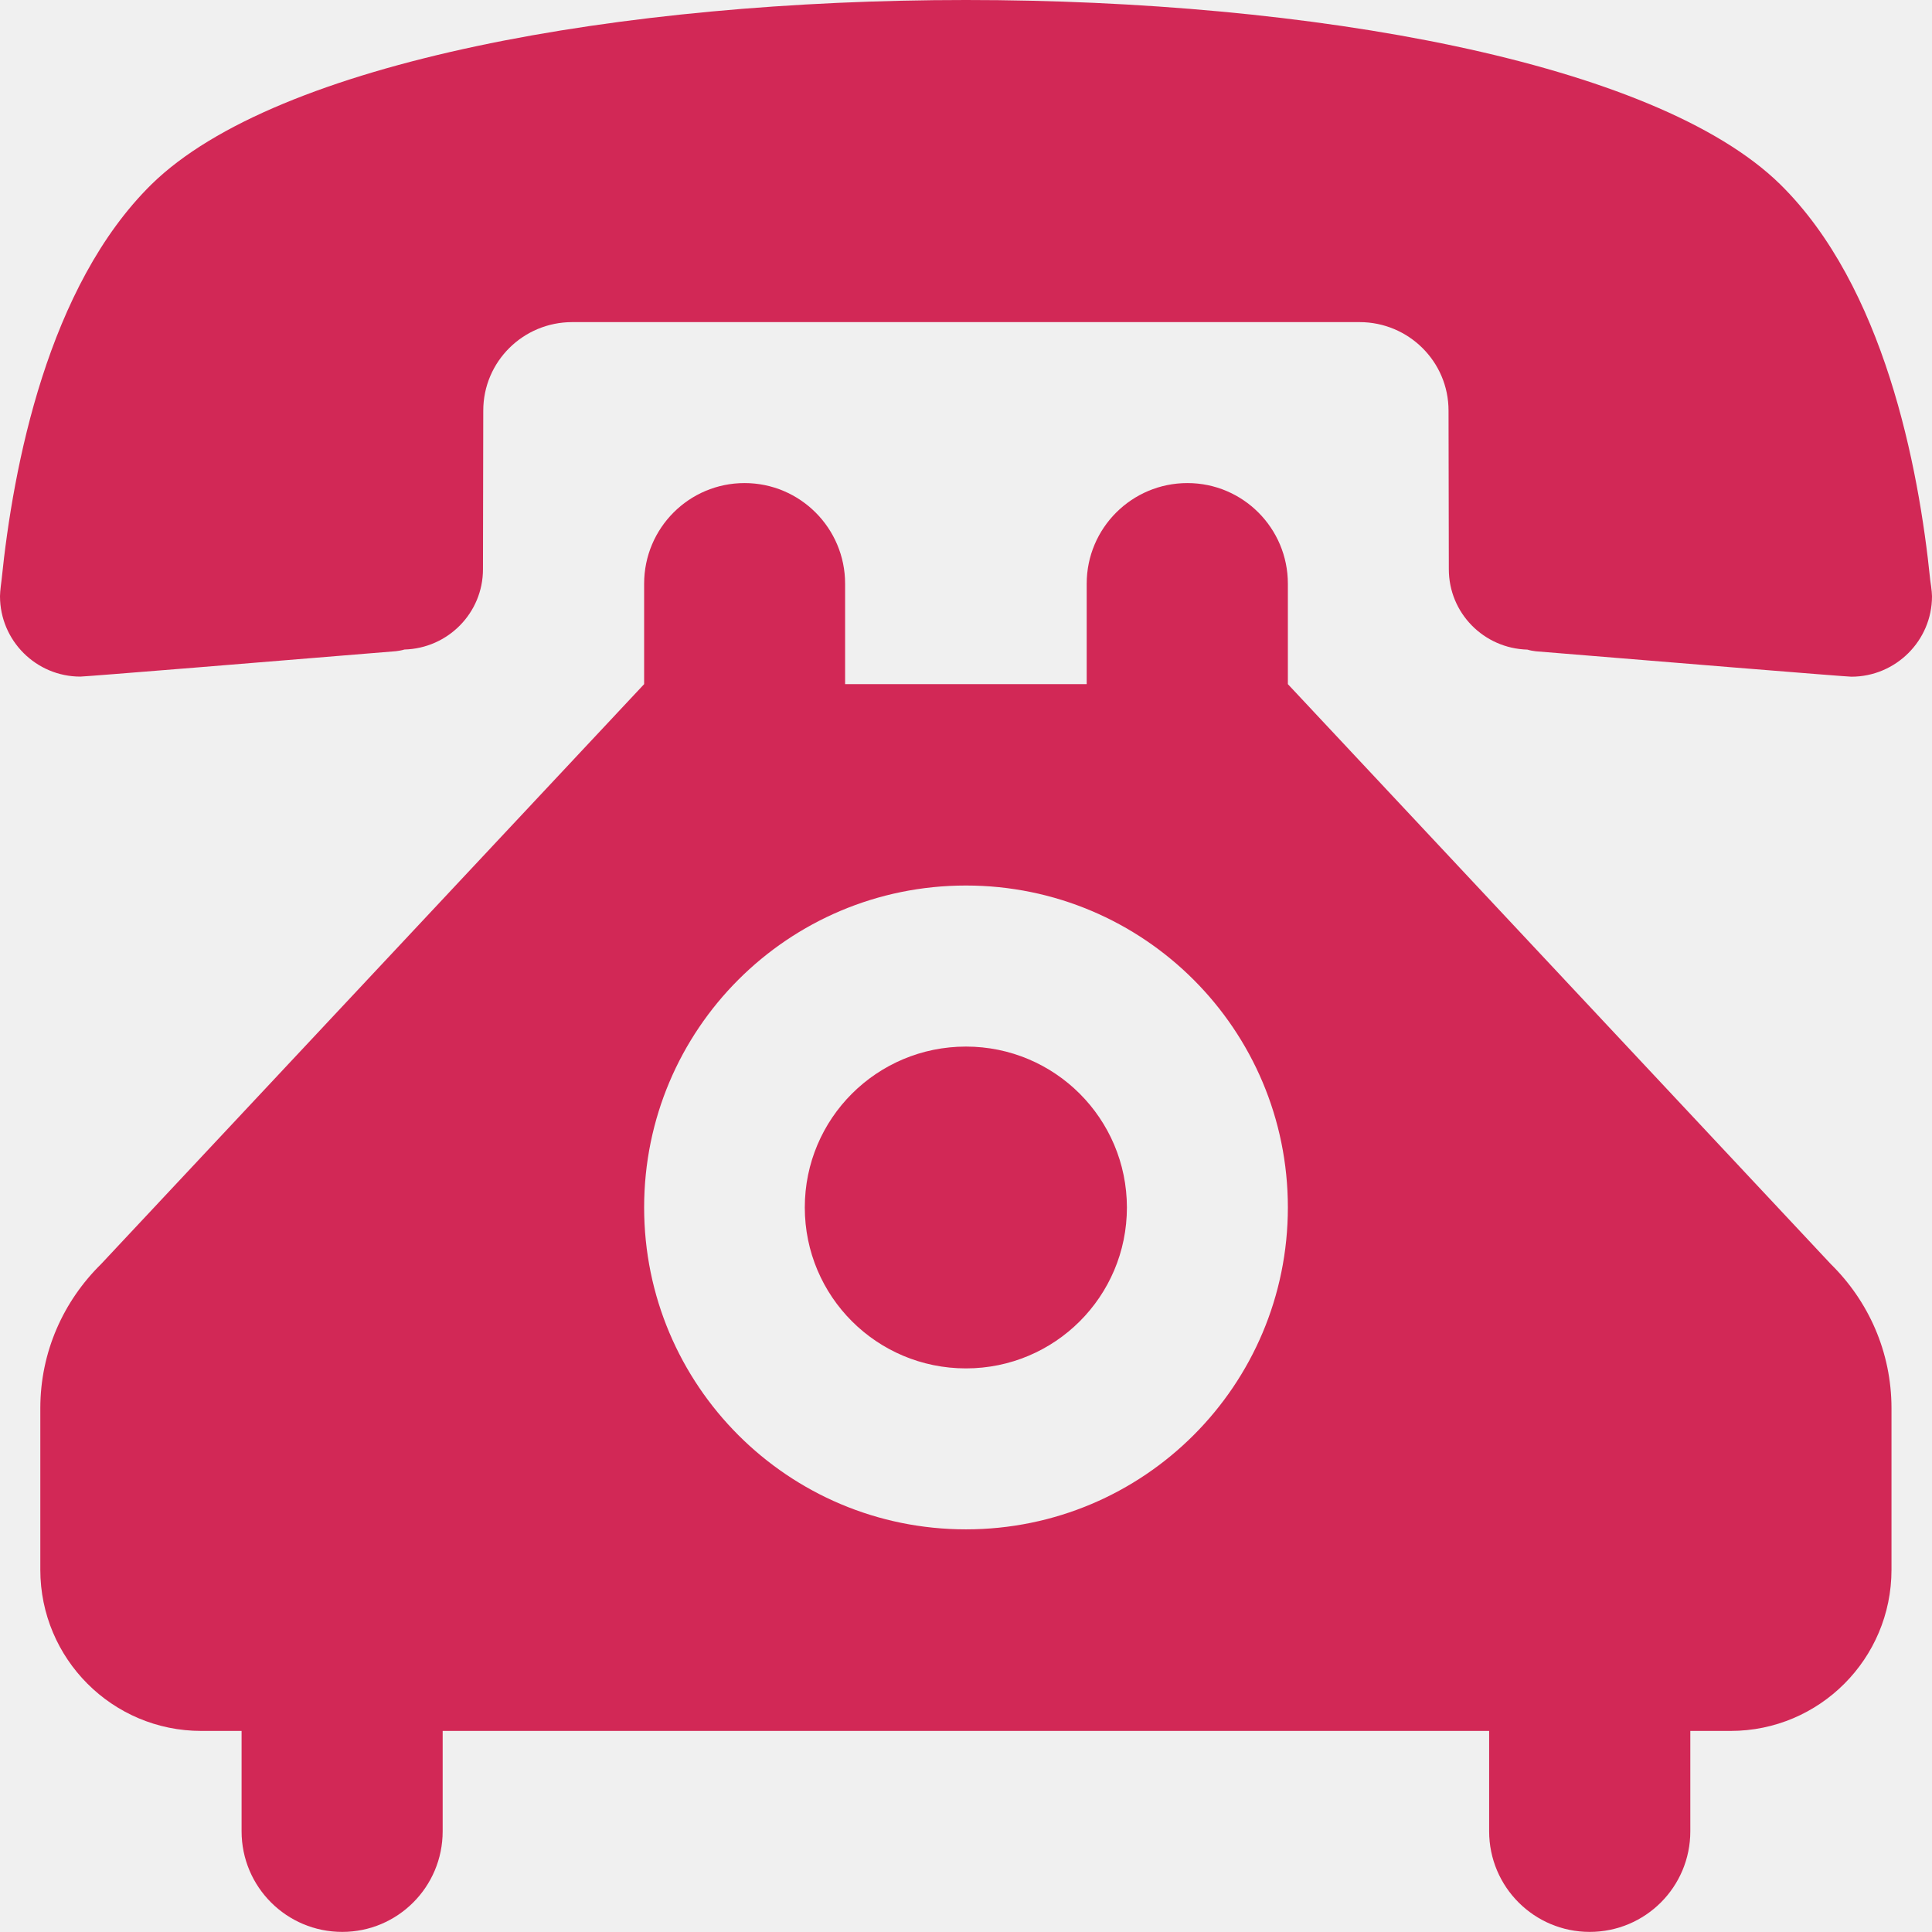
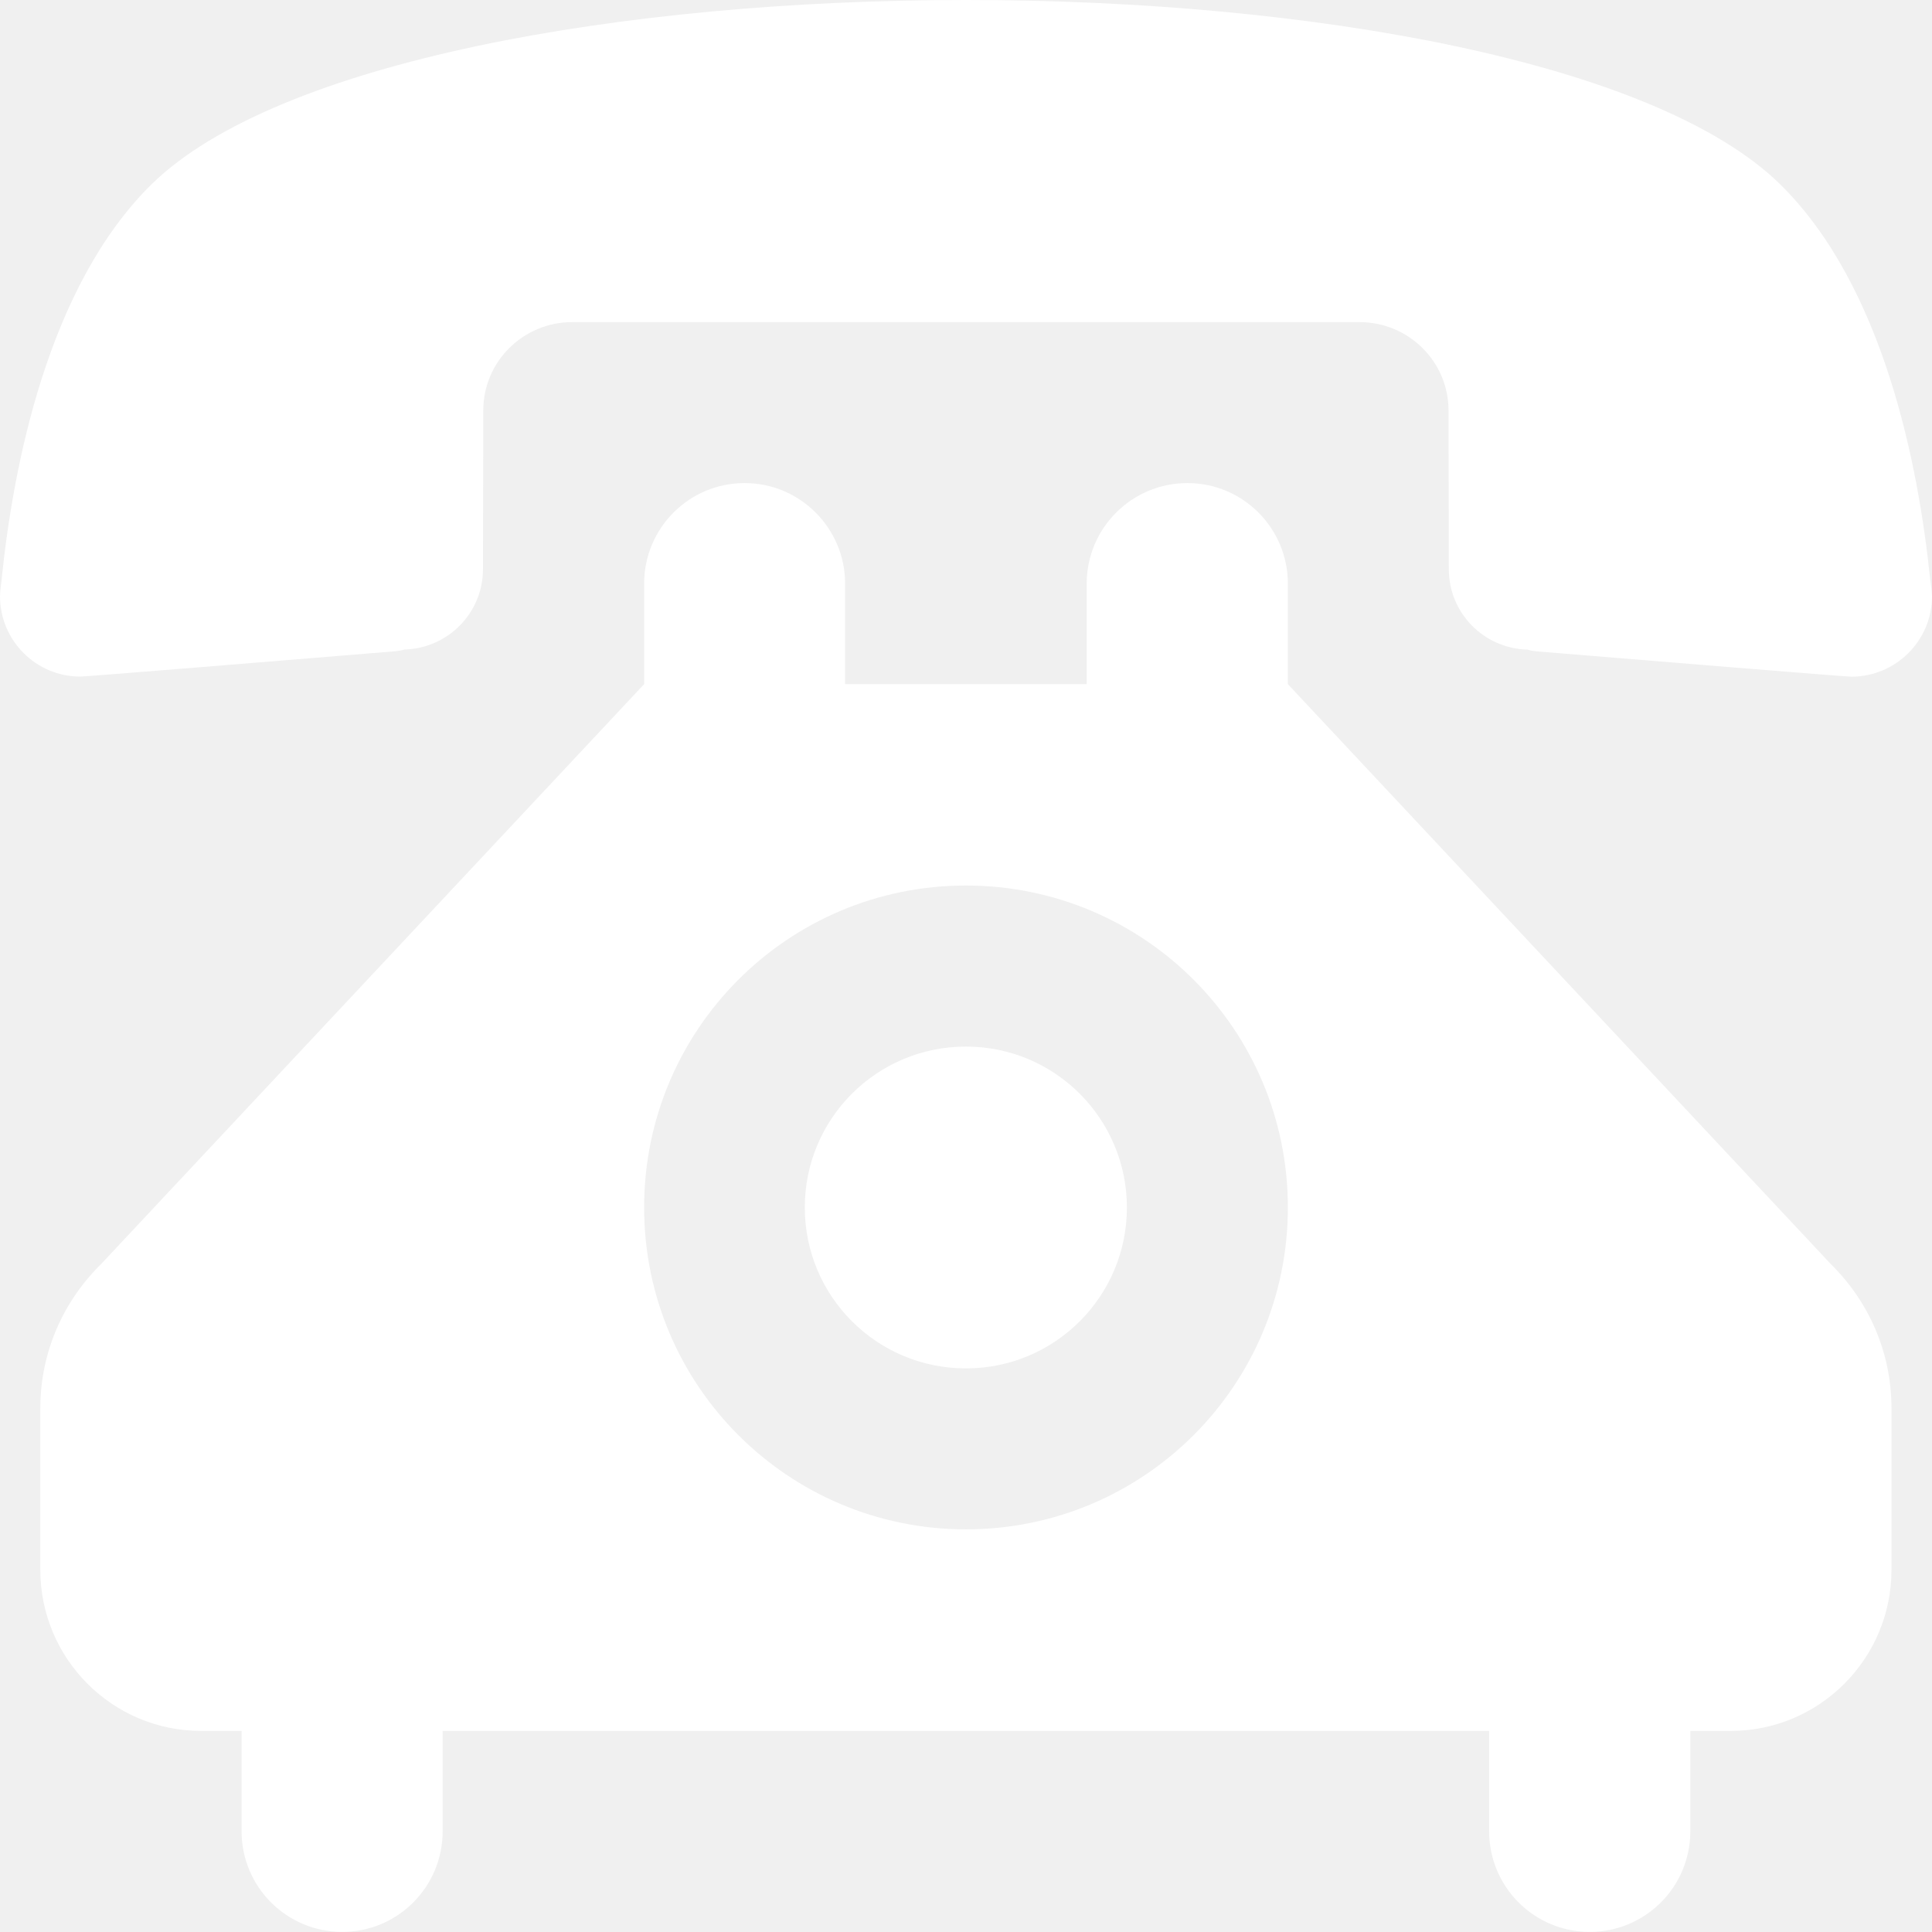
<svg xmlns="http://www.w3.org/2000/svg" version="1.1" id="Layer_1" x="0px" y="0px" width="19.697px" height="19.696px" viewBox="0 0 19.697 19.696" enable-background="new 0 0 19.697 19.696" xml:space="preserve">
-   <path fill="#d22856" d="M9.848,0C6.34,0,2.823,0.628,1.546,1.878c-1.058,1.04-1.412,2.874-1.53,4.035c0,0-0.016,0.115-0.016,0.165 c0,0.454,0.369,0.82,0.819,0.82c0.054,0,2.028-0.161,3.218-0.259c0.029-0.004,0.058-0.008,0.086-0.017 C4.566,6.61,4.924,6.25,4.924,5.803l0.003-1.617c0-0.5,0.407-0.902,0.907-0.902h8.027c0.499,0,0.907,0.402,0.907,0.902l0.003,1.617 c0,0.447,0.356,0.808,0.802,0.82c0.027,0.009,0.056,0.013,0.085,0.017c1.19,0.098,3.164,0.259,3.217,0.259 c0.451,0,0.822-0.366,0.822-0.82c0-0.05-0.018-0.165-0.018-0.165c-0.118-1.161-0.472-2.995-1.53-4.035 C16.873,0.628,13.356,0,9.848,0z M9.848,10.67c-0.908,0-1.643,0.733-1.643,1.64c0,0.907,0.734,1.641,1.643,1.641 c0.906,0,1.641-0.733,1.641-1.641C11.488,11.404,10.754,10.67,9.848,10.67z M8.616,6.975V5.951c0-0.567-0.46-1.026-1.025-1.026 c-0.566,0-1.024,0.459-1.024,1.026v1.024l-5.537,5.913c-0.382,0.376-0.619,0.894-0.619,1.47v1.646c0,0.907,0.734,1.643,1.641,1.643 h0.411v1.023c0,0.568,0.46,1.026,1.026,1.026c0.565,0,1.024-0.458,1.024-1.026v-1.023h10.669v1.023c0,0.568,0.46,1.026,1.025,1.026 c0.567,0,1.026-0.458,1.026-1.026v-1.023h0.411c0.905,0,1.64-0.735,1.64-1.643v-1.646c0-0.576-0.236-1.094-0.618-1.47L13.13,6.975 V5.951c0-0.567-0.459-1.026-1.024-1.026c-0.567,0-1.027,0.459-1.027,1.026v1.024H8.616z M9.848,9.028 c1.814,0,3.282,1.468,3.282,3.282s-1.468,3.282-3.282,3.282c-1.813,0-3.281-1.468-3.281-3.282S8.034,9.028,9.848,9.028z" />
+   <path fill="#FFFFFF" d="M9.848,0C6.34,0,2.823,0.628,1.546,1.878c-1.058,1.04-1.412,2.874-1.53,4.035c0,0-0.016,0.115-0.016,0.165 c0,0.454,0.369,0.82,0.819,0.82c0.054,0,2.028-0.161,3.218-0.259c0.029-0.004,0.058-0.008,0.086-0.017 C4.566,6.61,4.924,6.25,4.924,5.803l0.003-1.617c0-0.5,0.407-0.902,0.907-0.902h8.027c0.499,0,0.907,0.402,0.907,0.902l0.003,1.617 c0,0.447,0.356,0.808,0.802,0.82c0.027,0.009,0.056,0.013,0.085,0.017c1.19,0.098,3.164,0.259,3.217,0.259 c0.451,0,0.822-0.366,0.822-0.82c0-0.05-0.018-0.165-0.018-0.165c-0.118-1.161-0.472-2.995-1.53-4.035 C16.873,0.628,13.356,0,9.848,0z M9.848,10.67c-0.908,0-1.643,0.733-1.643,1.64c0,0.907,0.734,1.641,1.643,1.641 c0.906,0,1.641-0.733,1.641-1.641C11.488,11.404,10.754,10.67,9.848,10.67z M8.616,6.975V5.951c0-0.567-0.46-1.026-1.025-1.026 c-0.566,0-1.024,0.459-1.024,1.026v1.024l-5.537,5.913c-0.382,0.376-0.619,0.894-0.619,1.47v1.646c0,0.907,0.734,1.643,1.641,1.643 h0.411v1.023c0,0.568,0.46,1.026,1.026,1.026c0.565,0,1.024-0.458,1.024-1.026v-1.023h10.669v1.023c0,0.568,0.46,1.026,1.025,1.026 c0.567,0,1.026-0.458,1.026-1.026v-1.023h0.411c0.905,0,1.64-0.735,1.64-1.643v-1.646c0-0.576-0.236-1.094-0.618-1.47L13.13,6.975 V5.951c0-0.567-0.459-1.026-1.024-1.026c-0.567,0-1.027,0.459-1.027,1.026v1.024H8.616z M9.848,9.028 c1.814,0,3.282,1.468,3.282,3.282s-1.468,3.282-3.282,3.282c-1.813,0-3.281-1.468-3.281-3.282S8.034,9.028,9.848,9.028z" />
</svg>
